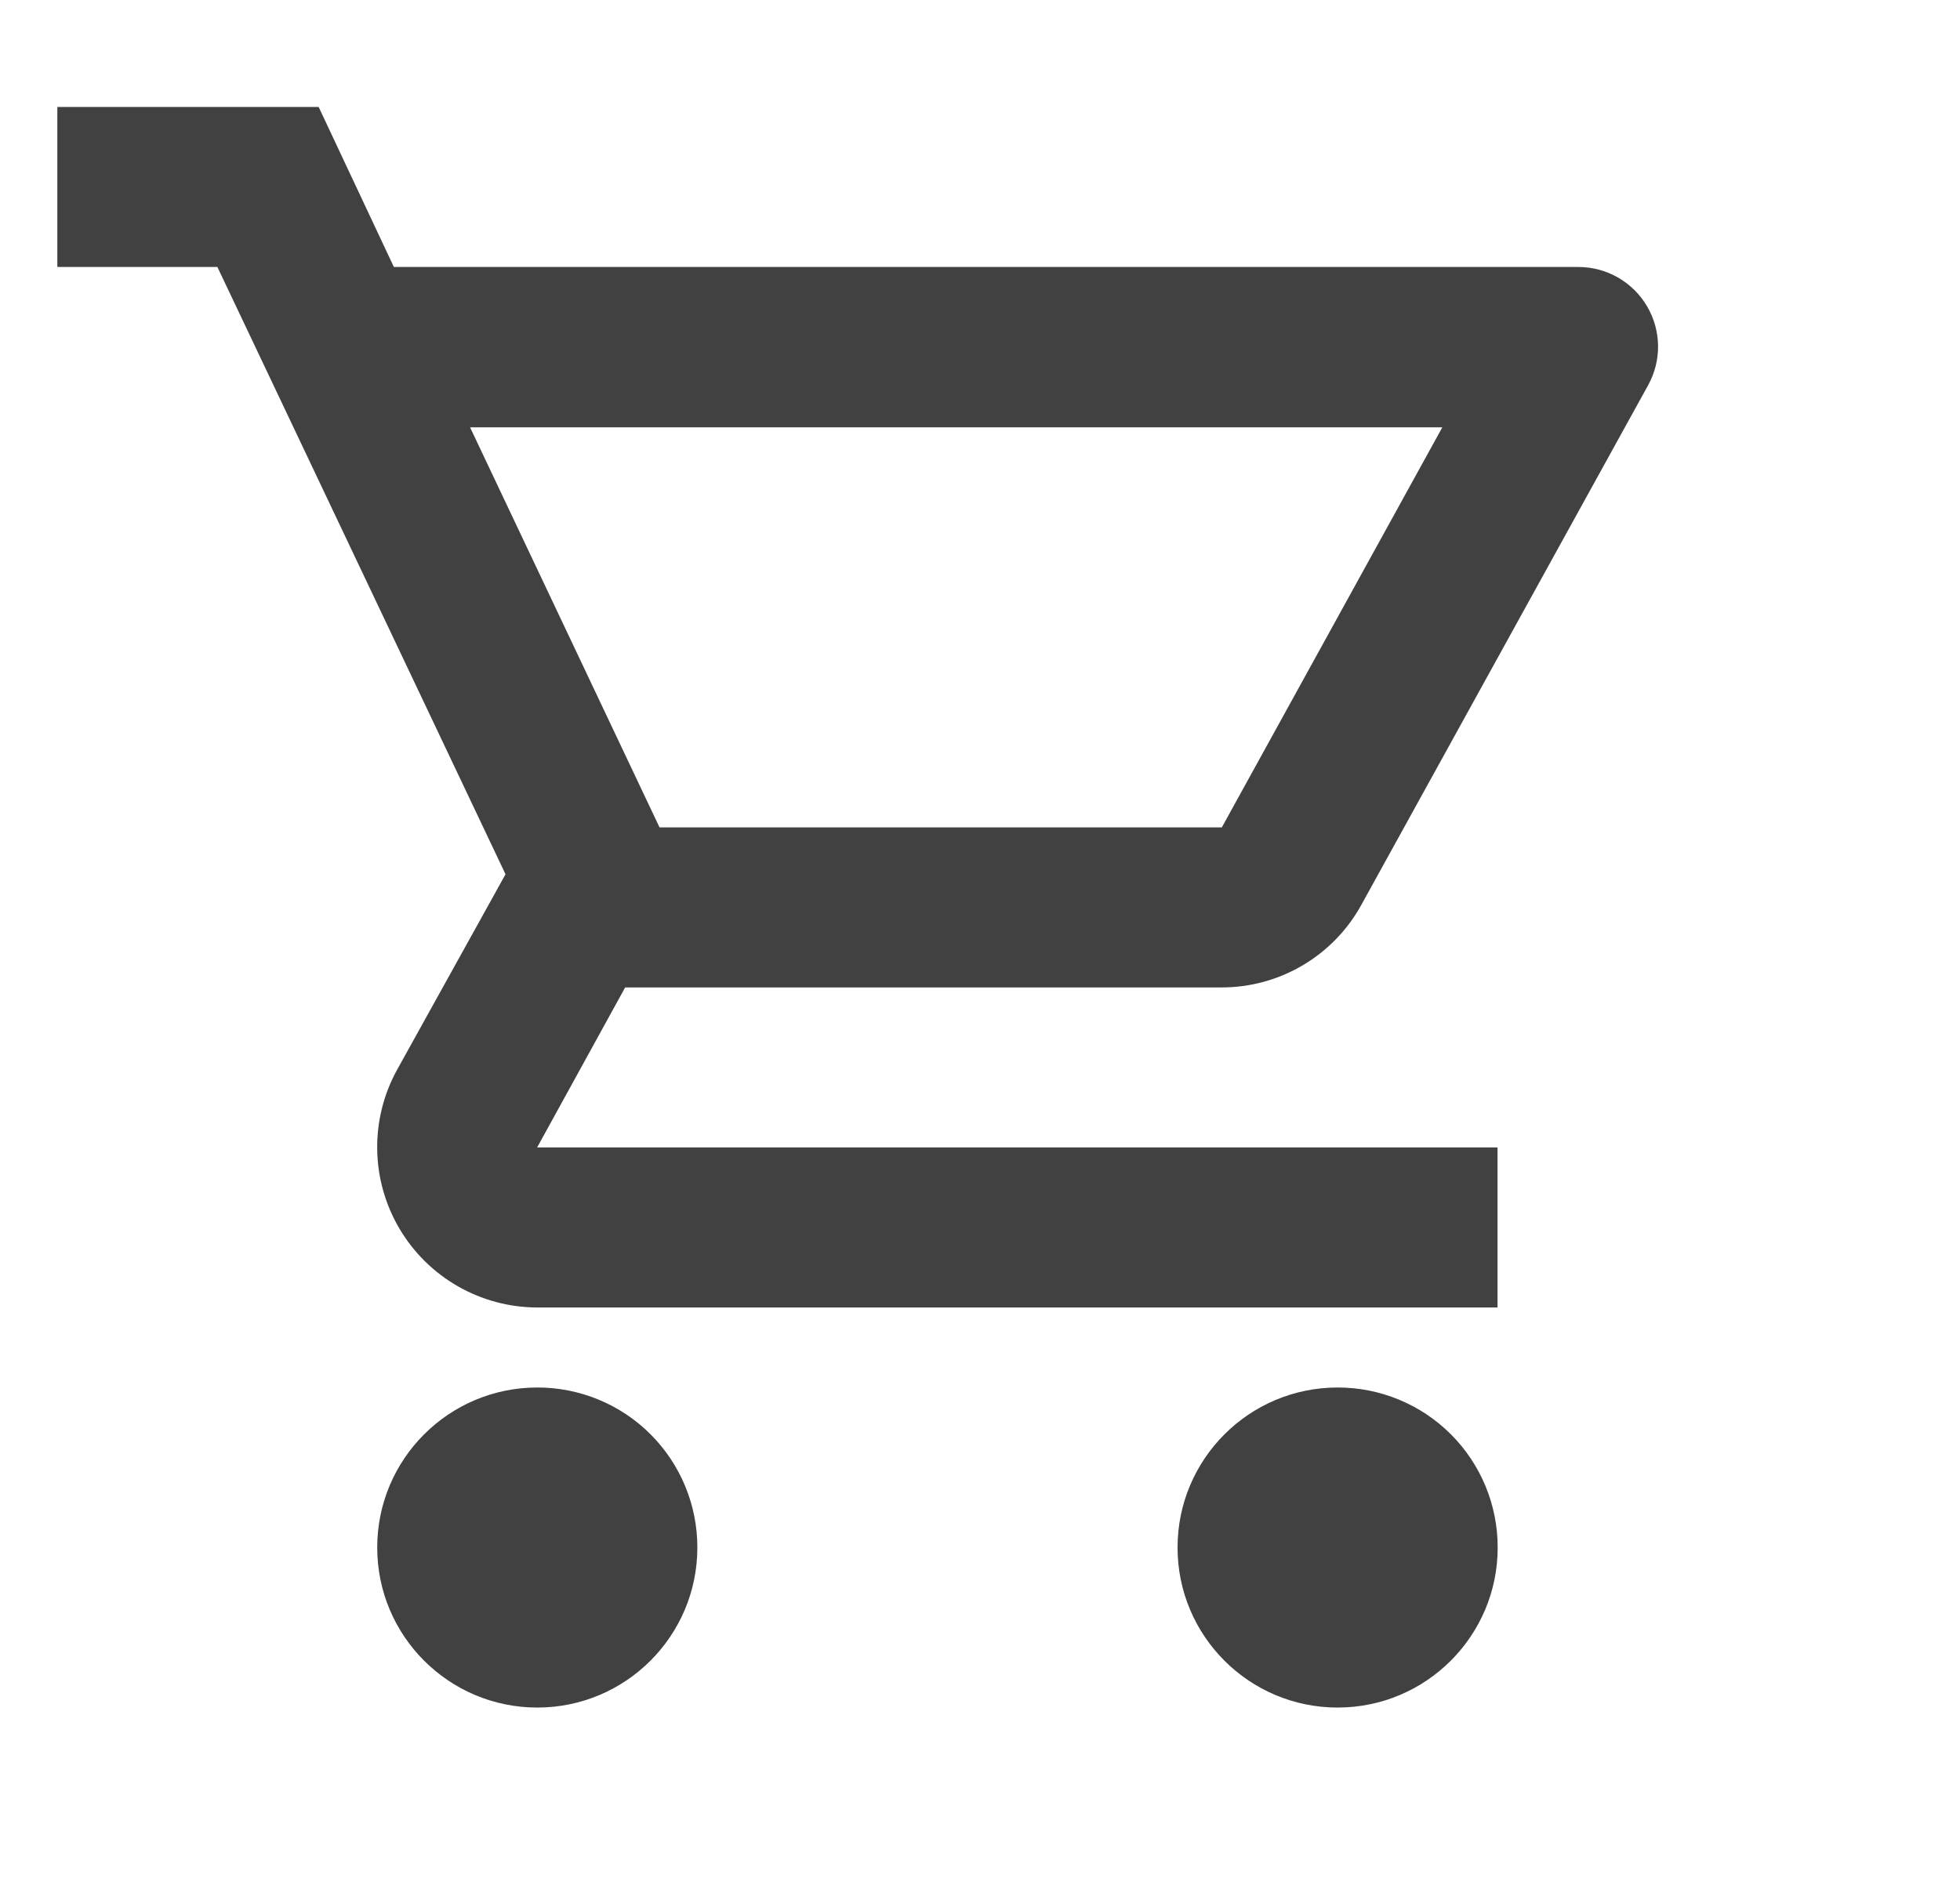
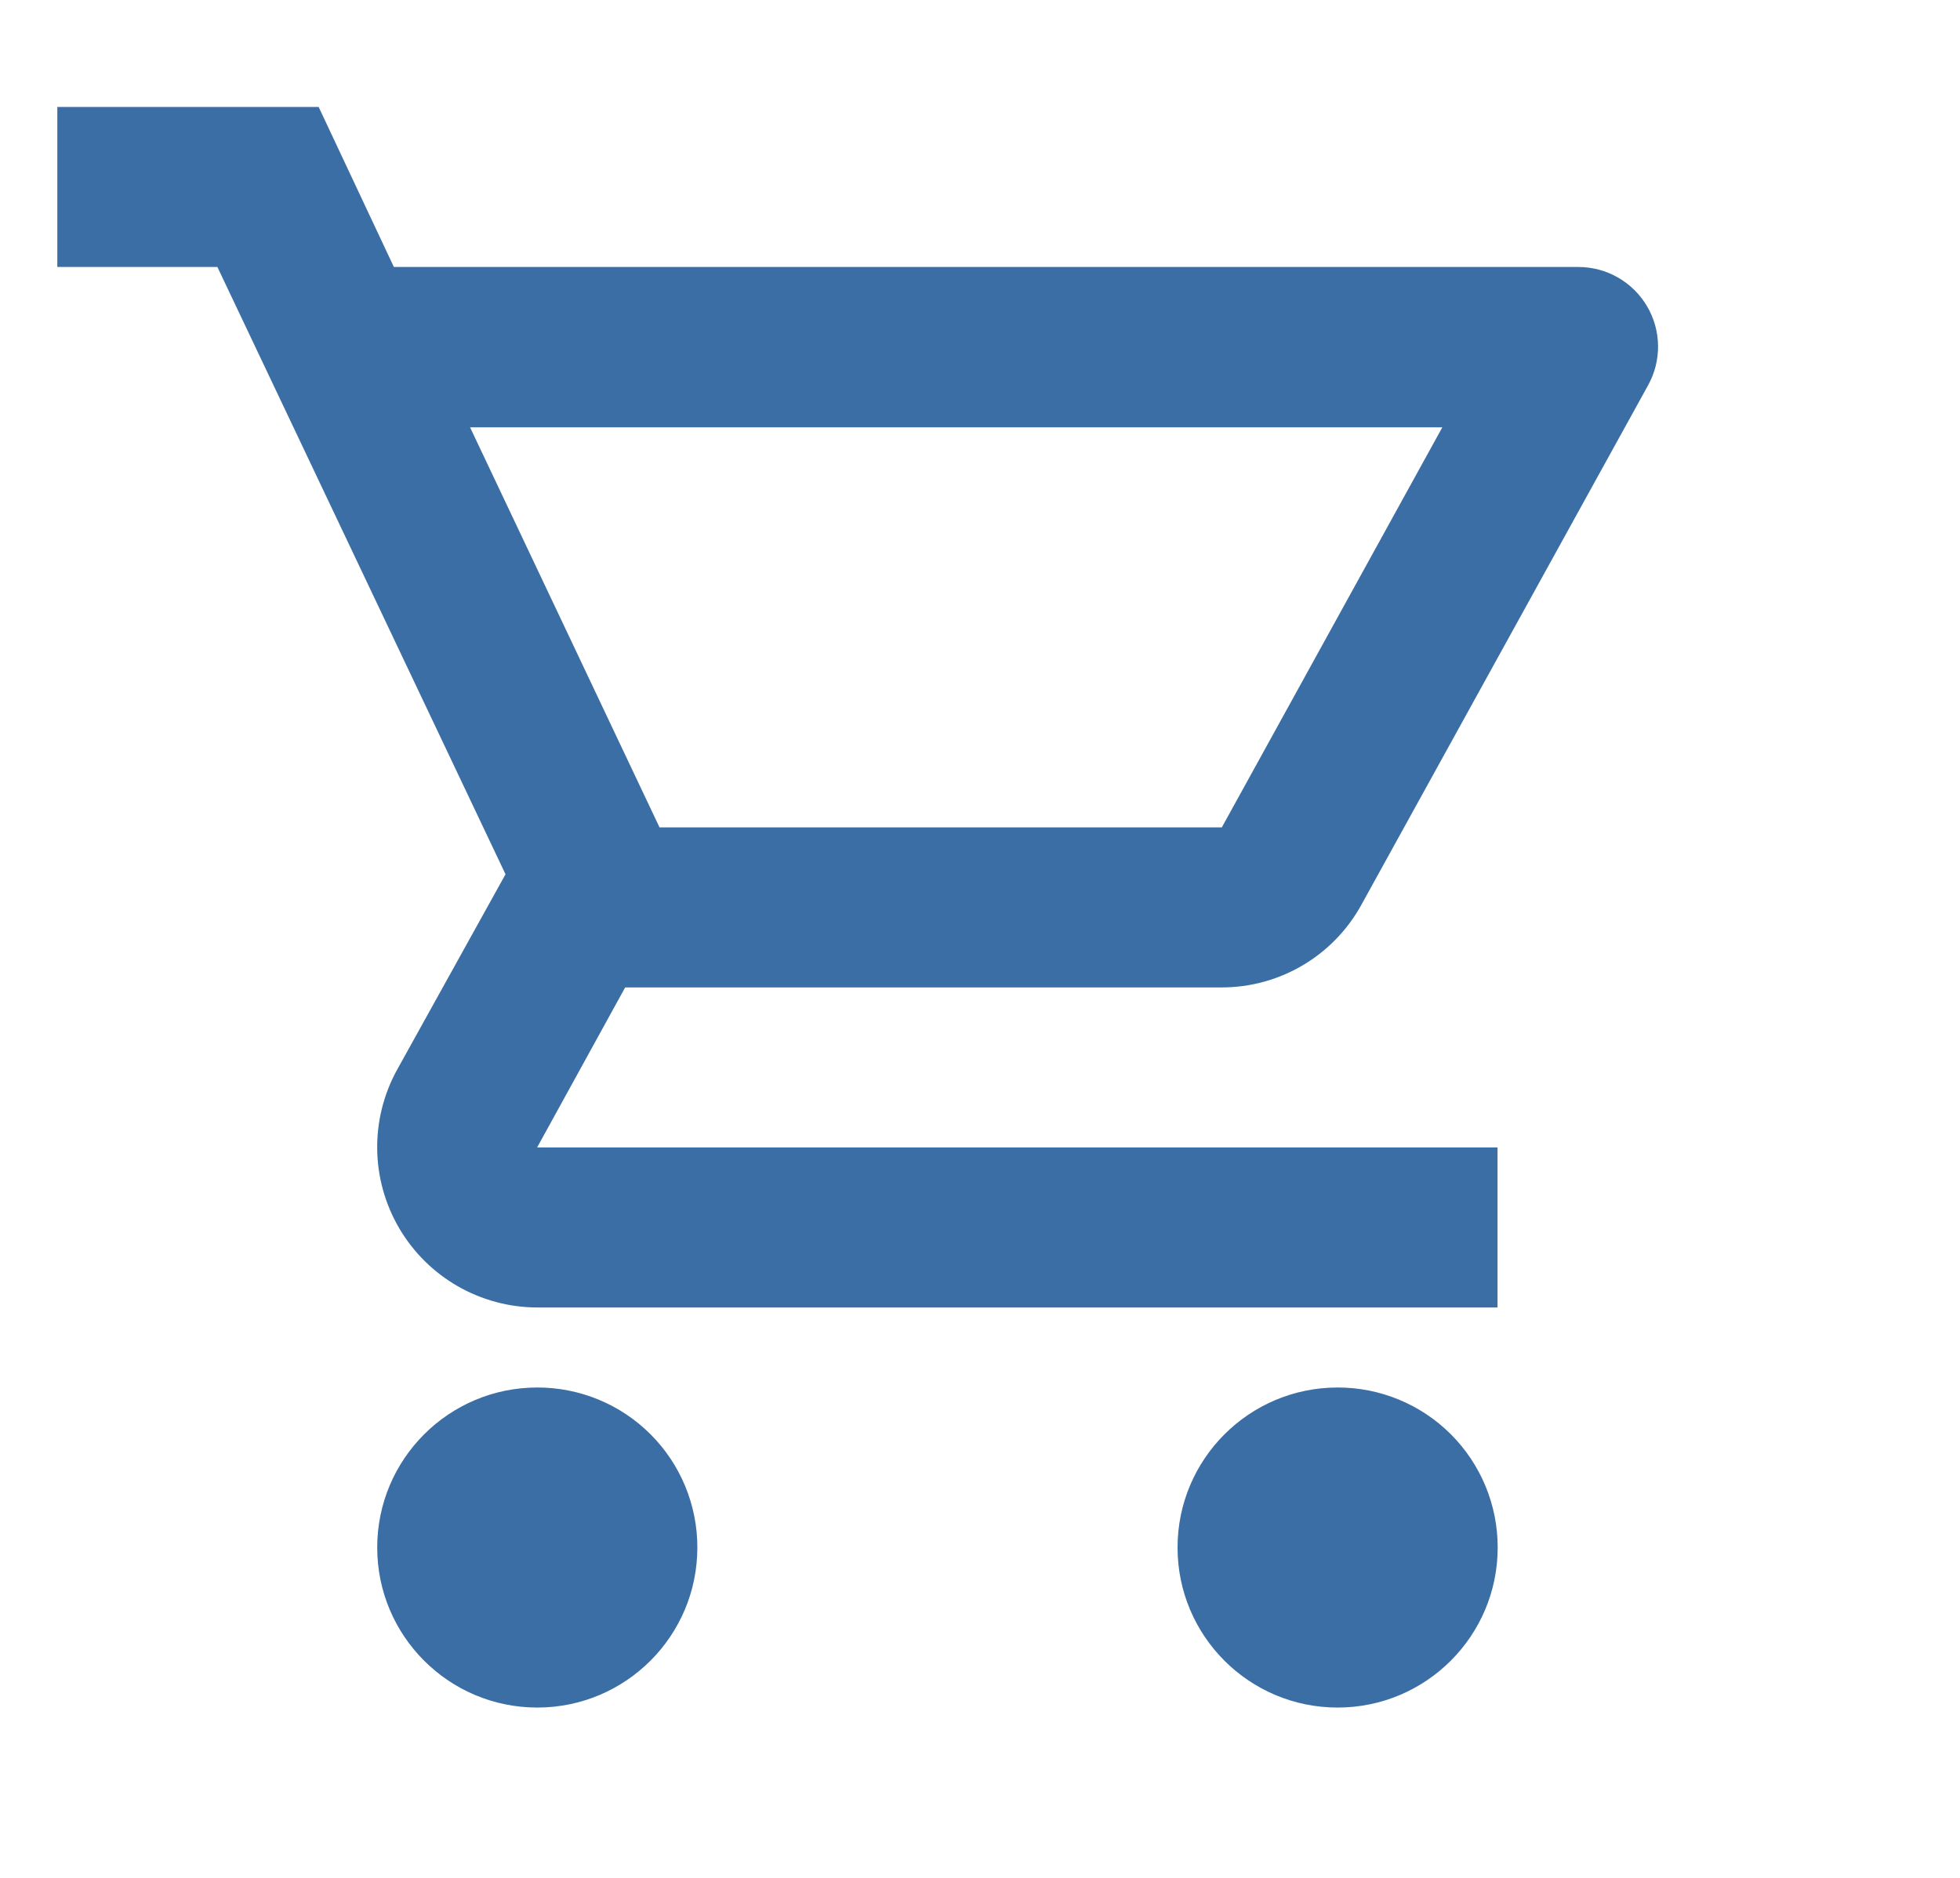
<svg xmlns="http://www.w3.org/2000/svg" width="24" height="23" viewBox="0 0 24 23">
  <defs>
-     <style>.a{fill:#414141;}.b{clip-path:url(#a);}.c{fill:none;}</style>
+     <style>.a{fill:#3A6EA5;}.b{clip-path:url(#a);}.c{fill:none;}</style>
    <clipPath id="a">
      <rect class="a" width="24" height="23" transform="translate(0.222 0.001)" />
    </clipPath>
  </defs>
  <g class="b" transform="translate(-0.222 -0.001)">
    <g transform="translate(-0.061 -0.646)">
      <path class="c" d="M0,0H23.521V23.521H0Z" />
-       <path class="a" d="M15.926,14.114A1.951,1.951,0,0,0,17.641,13.1l3.509-6.36a.976.976,0,0,0-.853-1.45H5.793l-.921-1.96h-3.2v1.96h1.96l3.528,7.438L5.832,15.123a1.964,1.964,0,0,0,1.715,2.911h11.76v-1.96H7.547l1.078-1.96Zm-9.2-6.86H18.631l-2.7,4.9H9.046Zm.823,11.76a1.96,1.96,0,1,0,1.96,1.96A1.957,1.957,0,0,0,7.547,19.014Zm9.8,0a1.96,1.96,0,1,0,1.96,1.96A1.957,1.957,0,0,0,17.347,19.014Z" transform="translate(-0.687 -1.373)" />
+       <path class="a" d="M15.926,14.114A1.951,1.951,0,0,0,17.641,13.1l3.509-6.36a.976.976,0,0,0-.853-1.45H5.793l-.921-1.96h-3.2v1.96h1.96l3.528,7.438L5.832,15.123a1.964,1.964,0,0,0,1.715,2.911h11.76v-1.96H7.547l1.078-1.96Zm-9.2-6.86H18.631l-2.7,4.9H9.046Zm.823,11.76a1.96,1.96,0,1,0,1.96,1.96A1.957,1.957,0,0,0,7.547,19.014Zm9.8,0a1.96,1.96,0,1,0,1.96,1.96A1.957,1.957,0,0,0,17.347,19.014Z" transform="translate(-0.687 -1.373)" fill="#3A6EA5" />
    </g>
  </g>
</svg>
